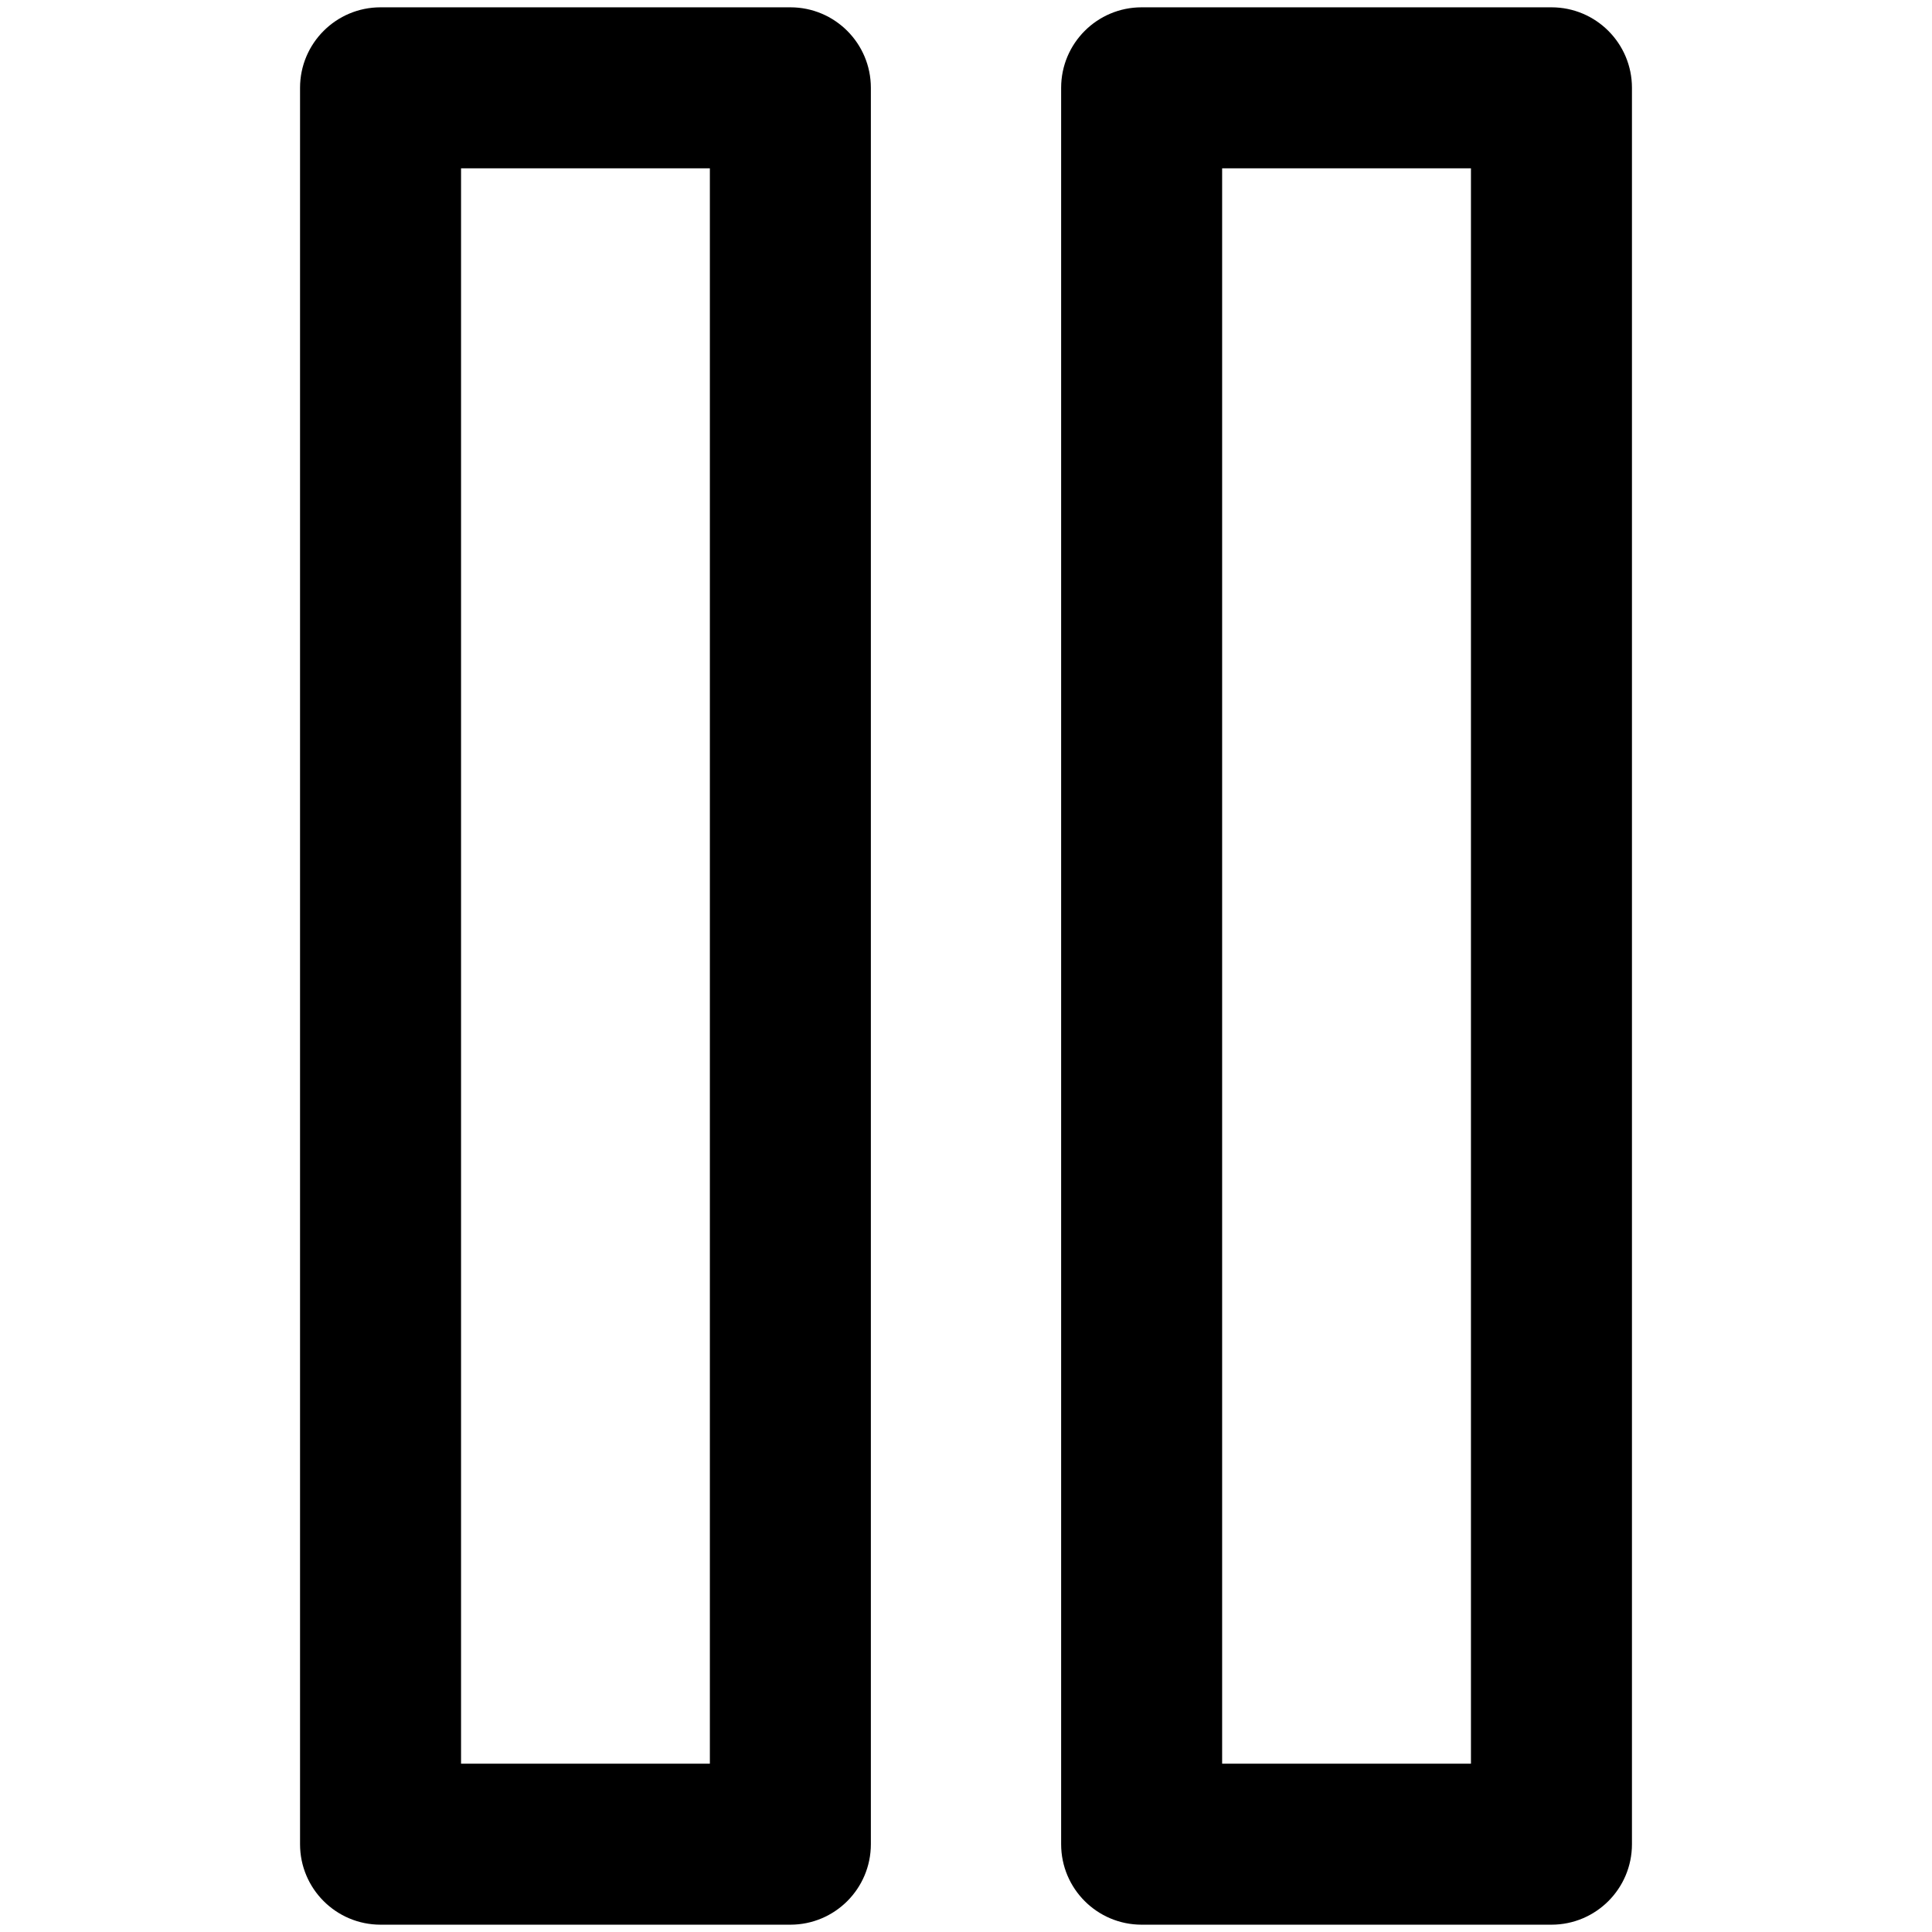
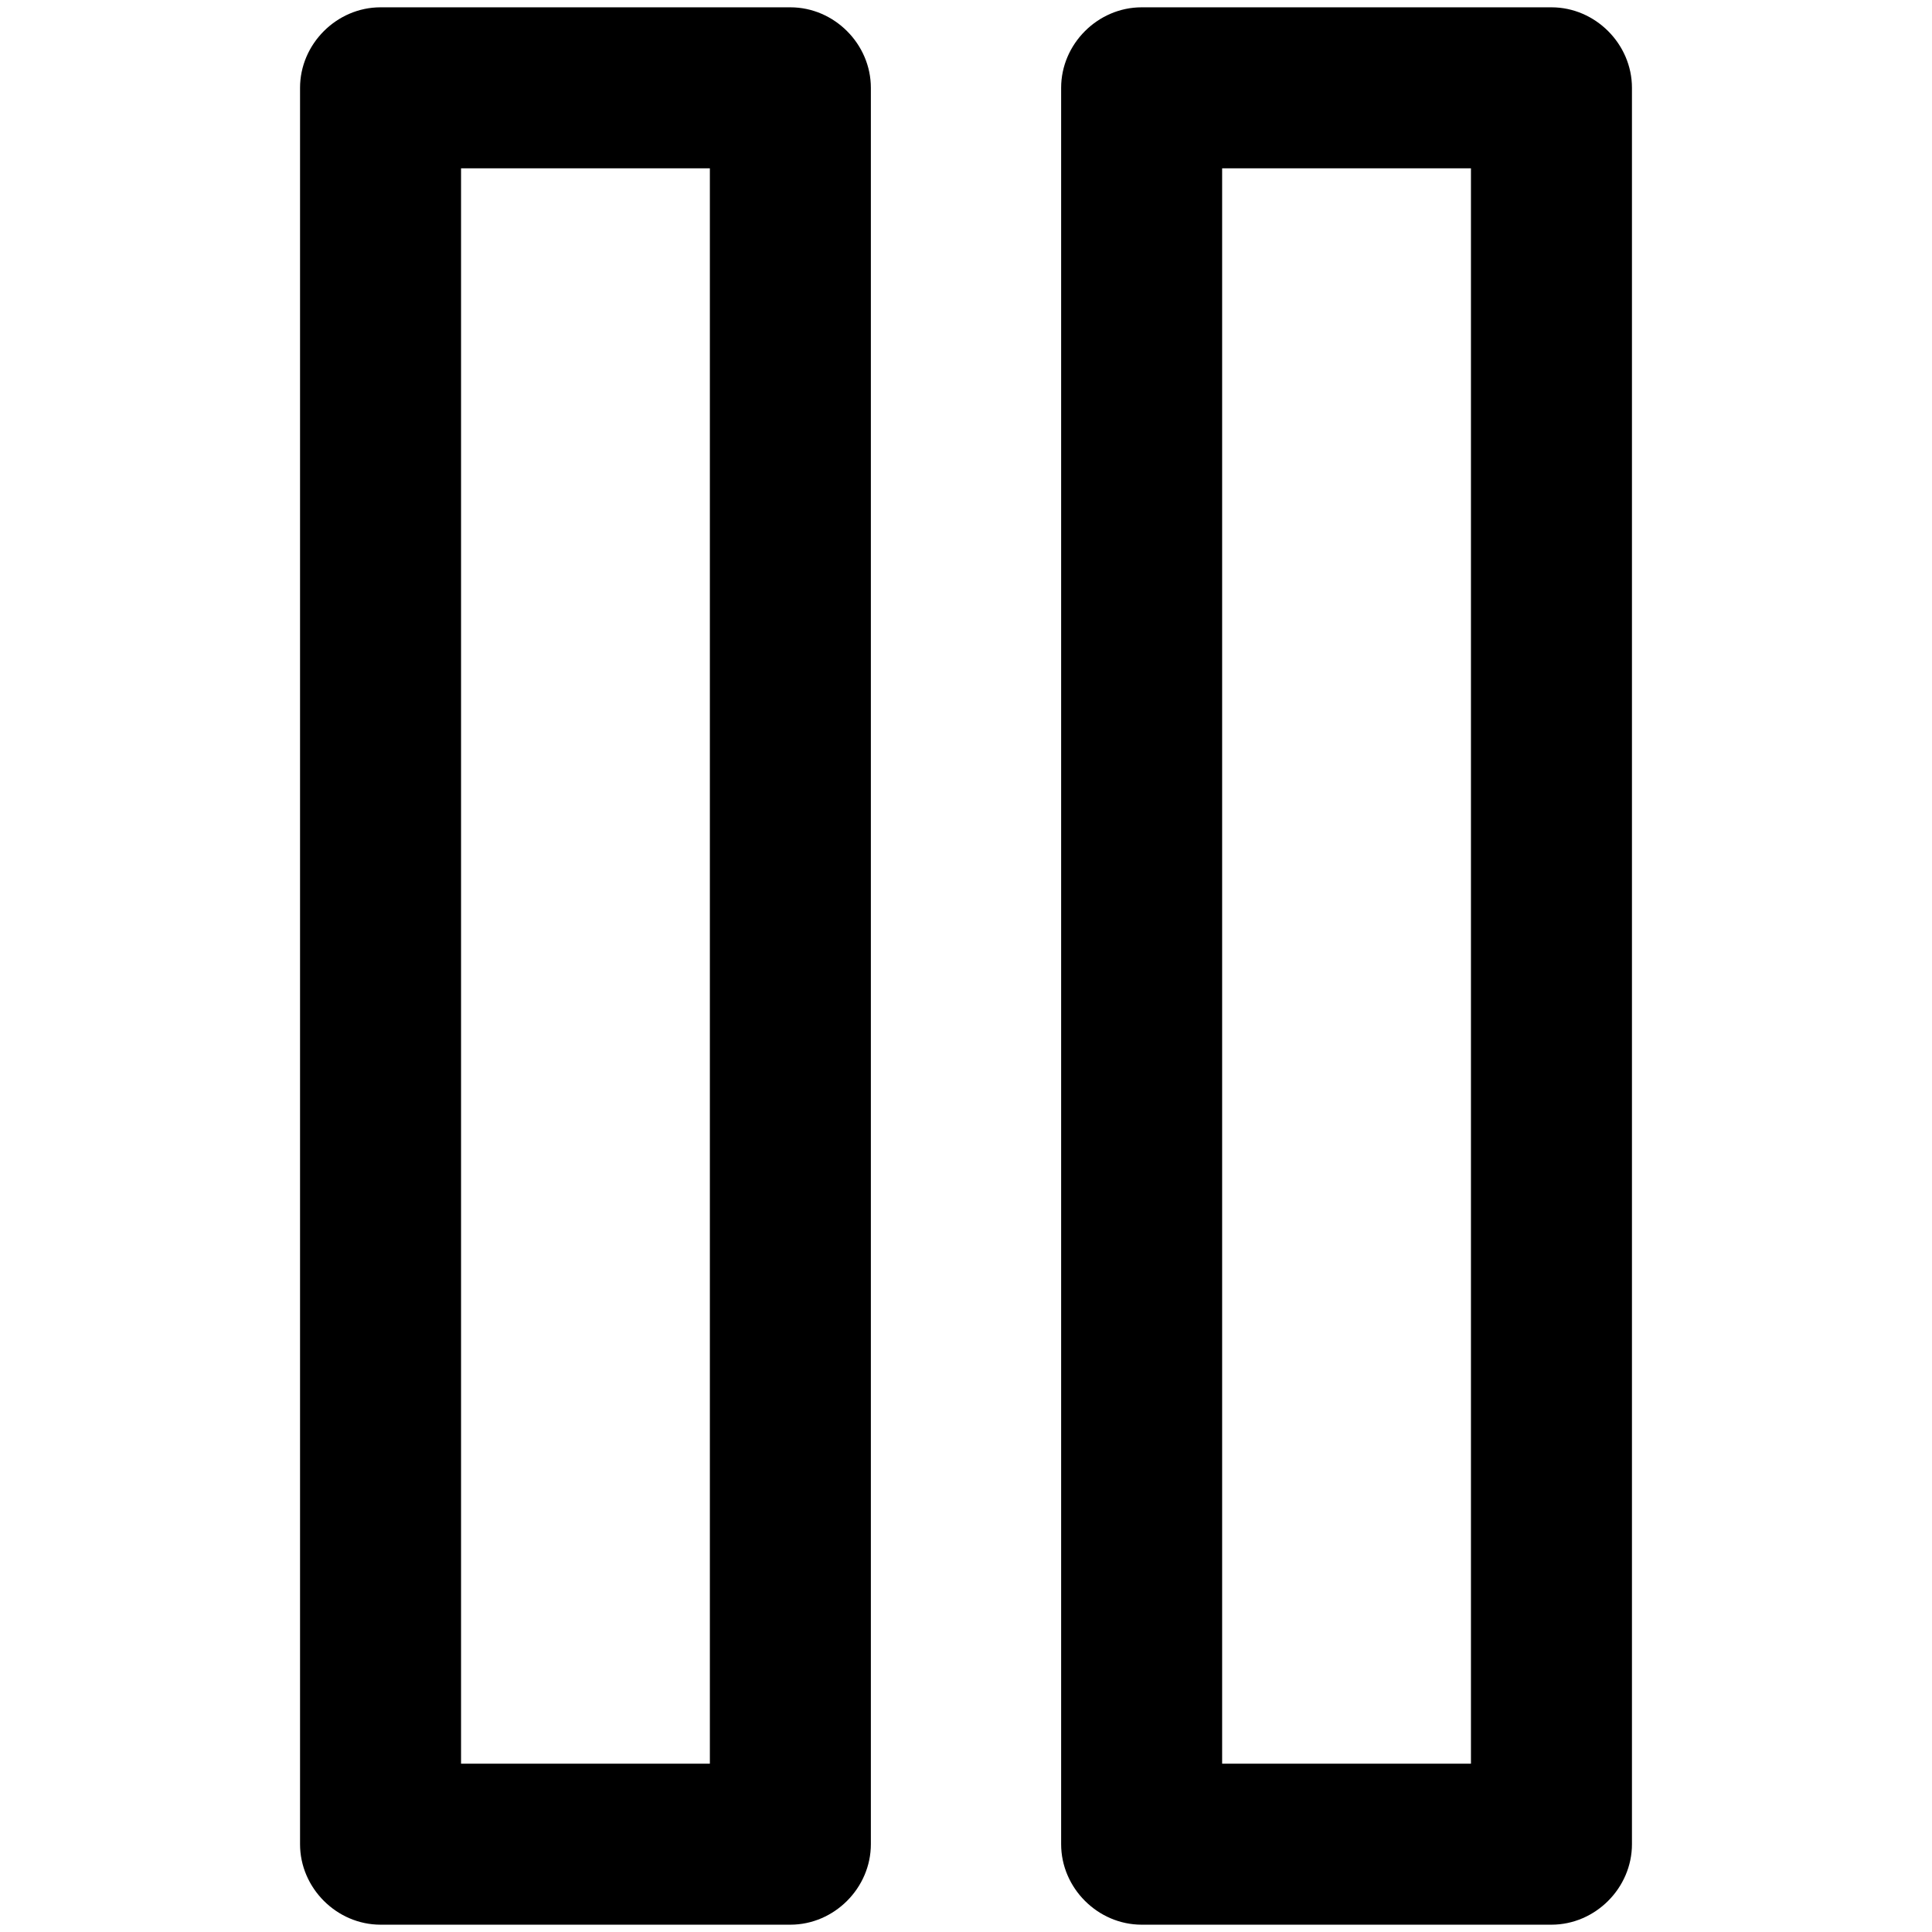
<svg xmlns="http://www.w3.org/2000/svg" viewBox="0 0 264 264">
-   <path d="M156 263a11 11 0 0 1-11-11V12a11 11 0 0 1 11-11h56a11 11 0 0 1 11 11v240a11 11 0 0 1-11 11Zm11-22h34V23h-34ZM52 263a11 11 0 0 1-11-11V12A11 11 0 0 1 52 1h56a11 11 0 0 1 11 11v240a11 11 0 0 1-11 11Zm11-22h34V23H63Z" />
+   <path d="M156 263c-5.991 0-11-5.009-11-11V12c0-5.991 5.009-11 11-11h56c5.991 0 11 5.009 11 11v240c0 5.991-5.009 11-11 11zm11-22h34V23h-34zM52 263c-5.991 0-11-5.009-11-11V12c0-5.991 5.009-11 11-11h56c5.991 0 11 5.009 11 11v240c0 5.991-5.009 11-11 11zm11-22h34V23H63z" />
</svg>
